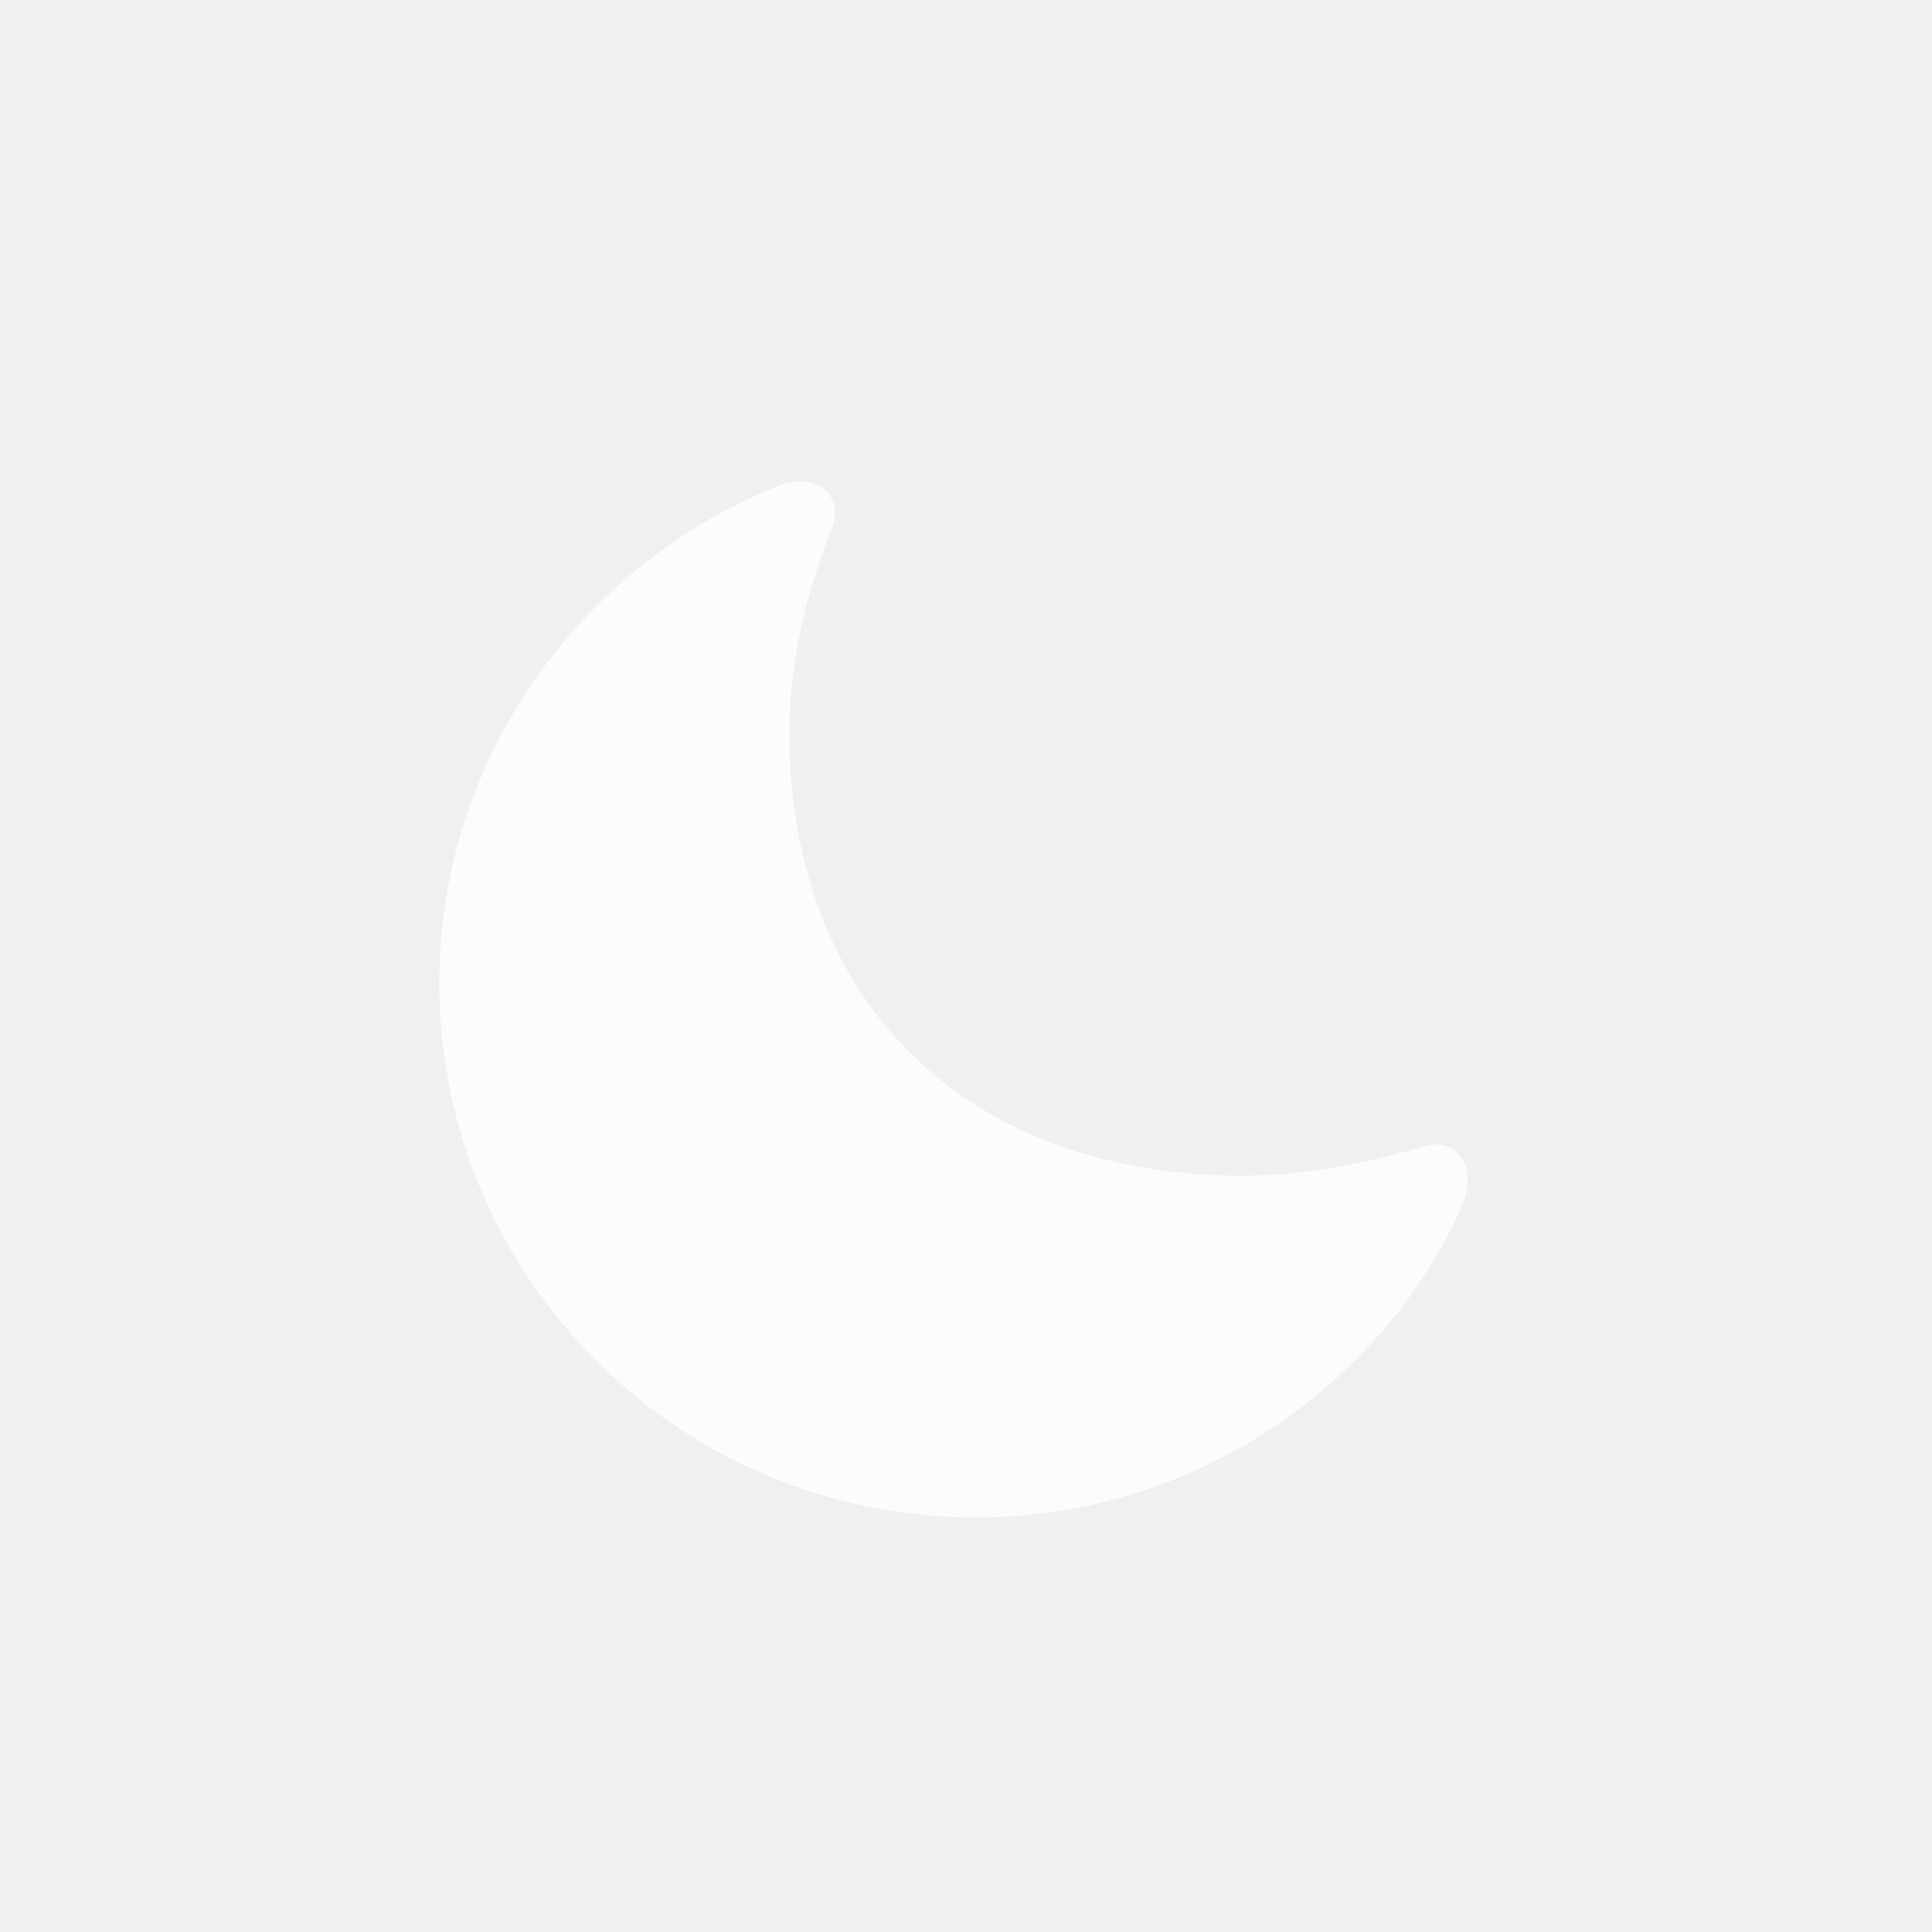
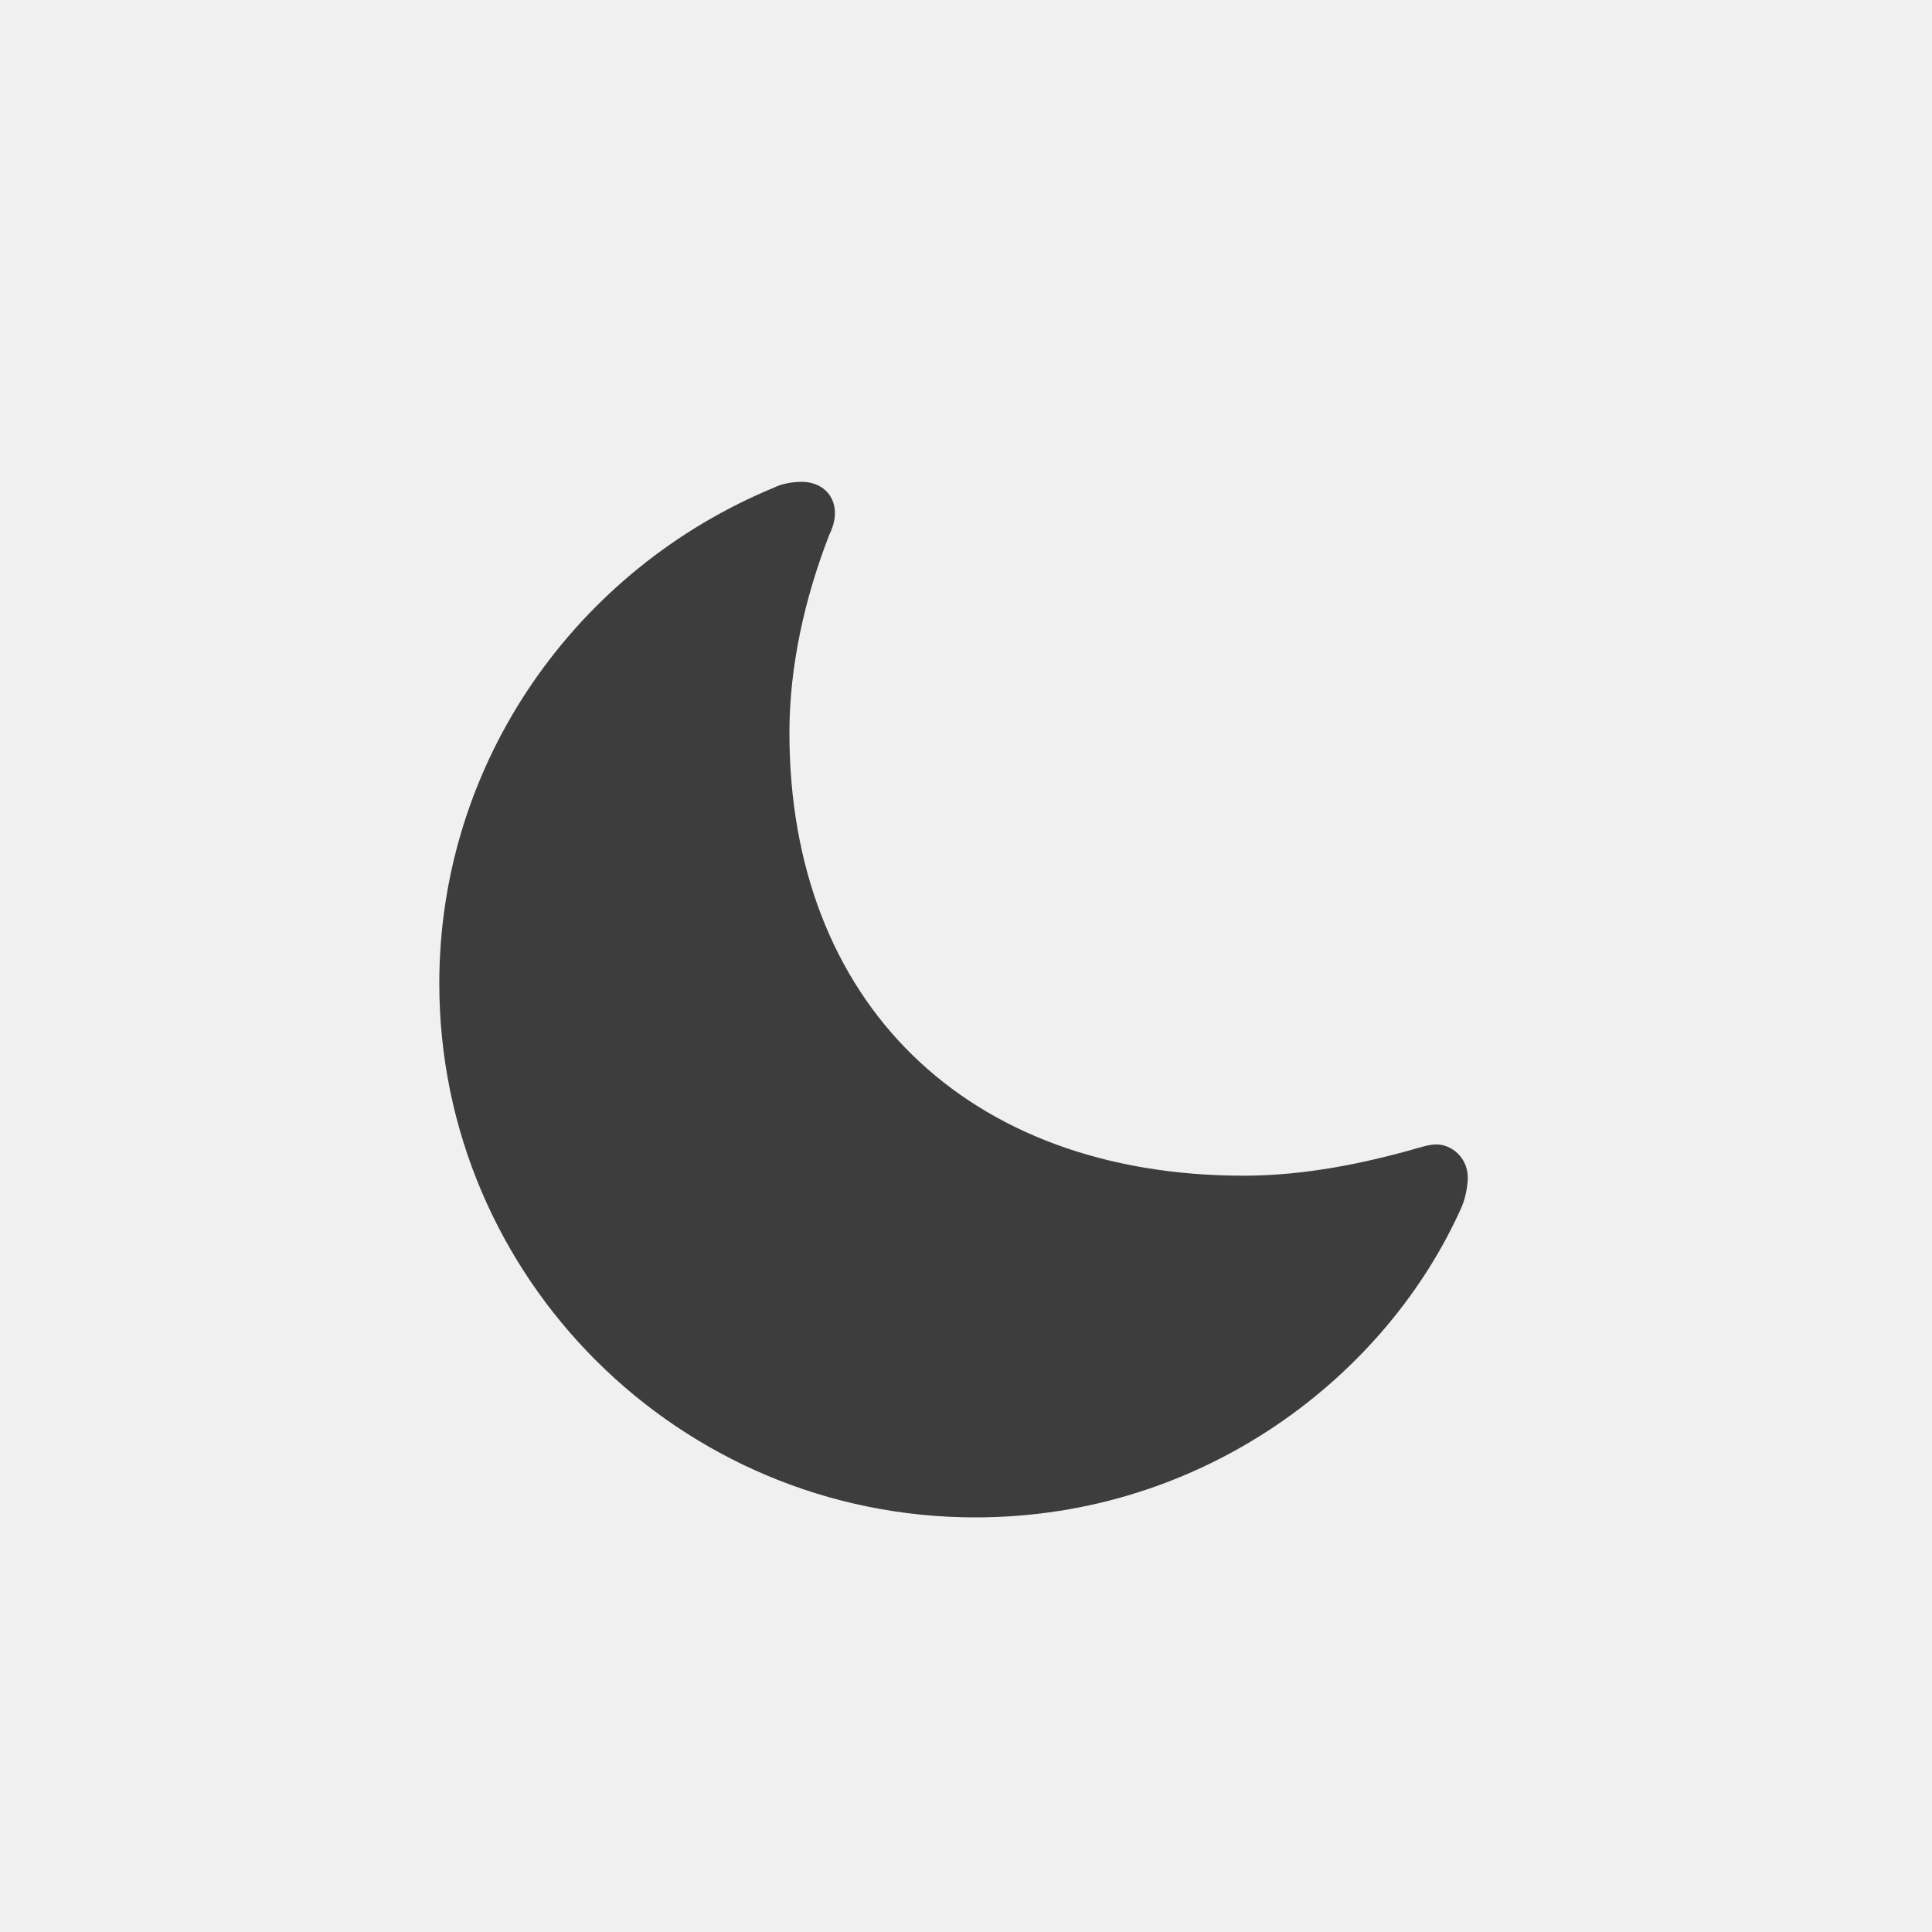
<svg xmlns="http://www.w3.org/2000/svg" width="50" height="50" viewBox="0 0 50 50" fill="none">
-   <path d="M25.243 39.27C31.16 39.27 35.899 35.596 37.839 31.211C37.962 30.892 37.986 30.598 37.986 30.476C37.986 29.961 37.569 29.618 37.176 29.618C36.98 29.618 36.759 29.692 36.415 29.79C35.334 30.084 33.812 30.427 32.191 30.427C24.997 30.427 20.43 25.919 20.43 18.962C20.43 17.247 20.823 15.483 21.461 13.842C21.559 13.646 21.608 13.45 21.608 13.278C21.608 12.788 21.24 12.47 20.749 12.47C20.503 12.47 20.233 12.519 20.037 12.617C14.93 14.723 11.369 19.697 11.369 25.454C11.369 33.072 17.581 39.27 25.243 39.27Z" fill="white" fill-opacity="0.8" />
+   <path d="M25.243 39.27C31.16 39.27 35.899 35.596 37.839 31.211C37.962 30.892 37.986 30.598 37.986 30.476C37.986 29.961 37.569 29.618 37.176 29.618C36.98 29.618 36.759 29.692 36.415 29.79C35.334 30.084 33.812 30.427 32.191 30.427C24.997 30.427 20.43 25.919 20.43 18.962C20.43 17.247 20.823 15.483 21.461 13.842C21.559 13.646 21.608 13.45 21.608 13.278C21.608 12.788 21.24 12.47 20.749 12.47C20.503 12.47 20.233 12.519 20.037 12.617C14.93 14.723 11.369 19.697 11.369 25.454C11.369 33.072 17.581 39.27 25.243 39.27Z" fill="#1E1E1E" fill-opacity="0.85" />
</svg>
